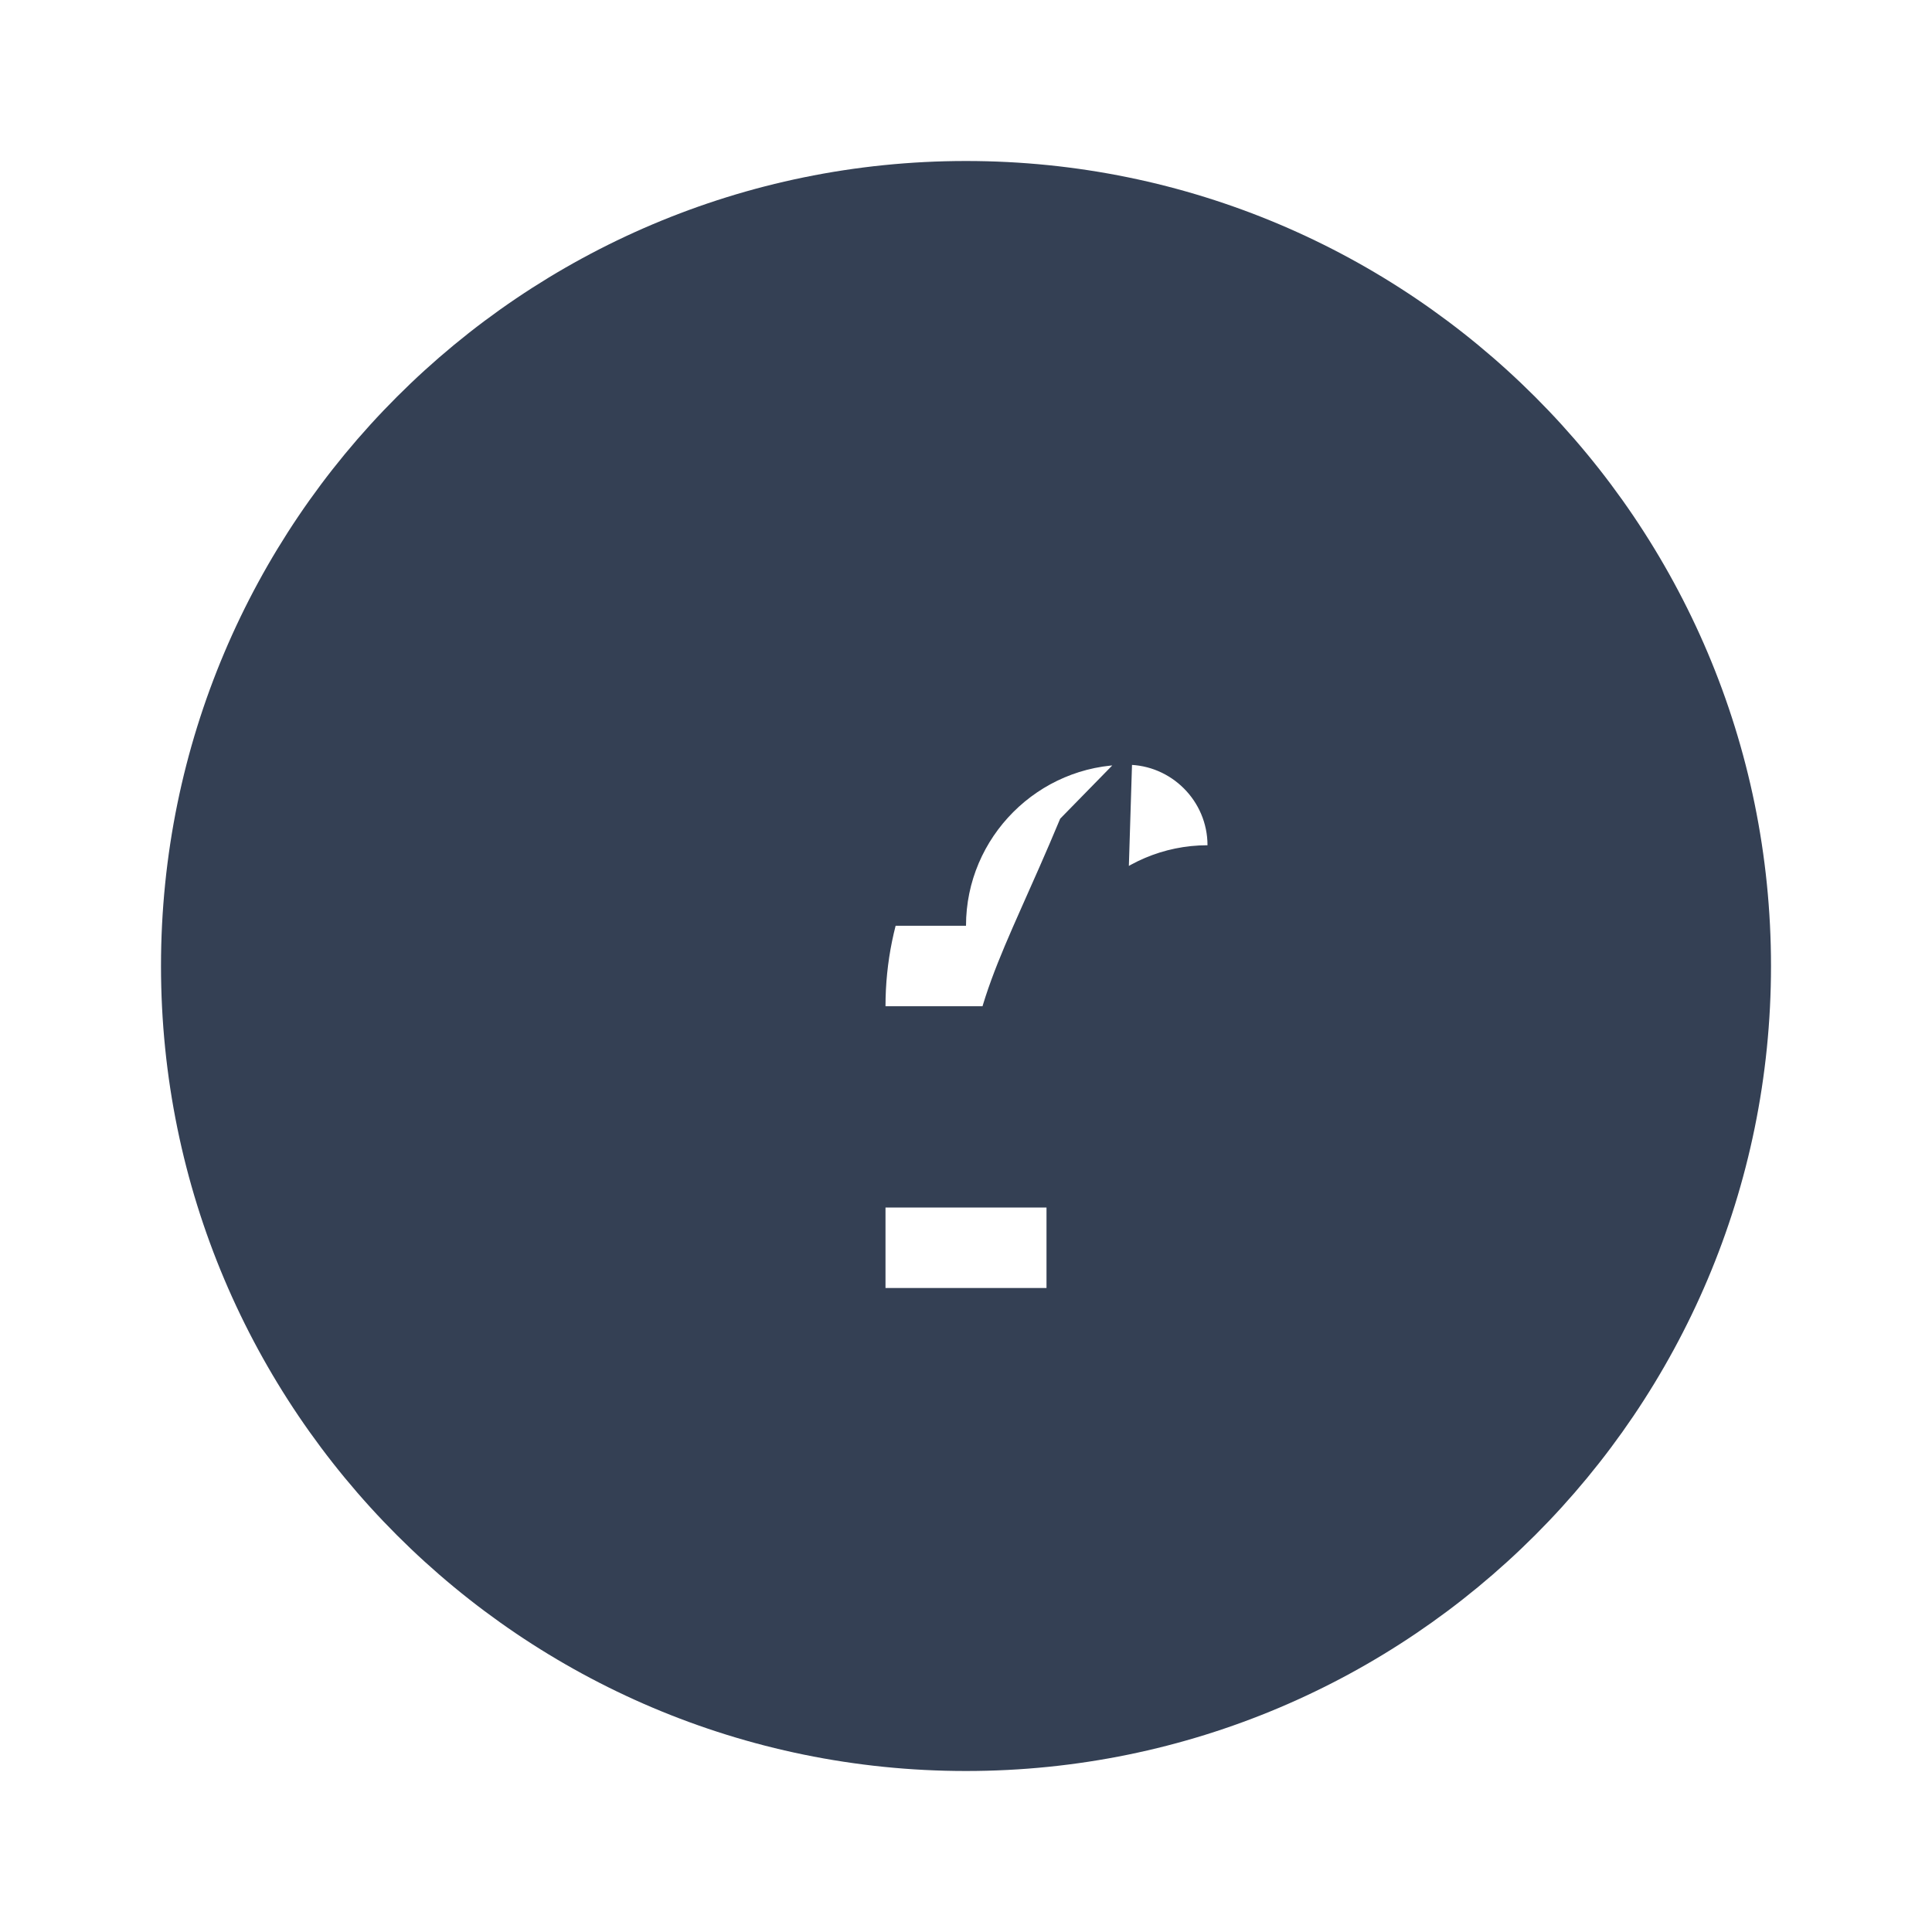
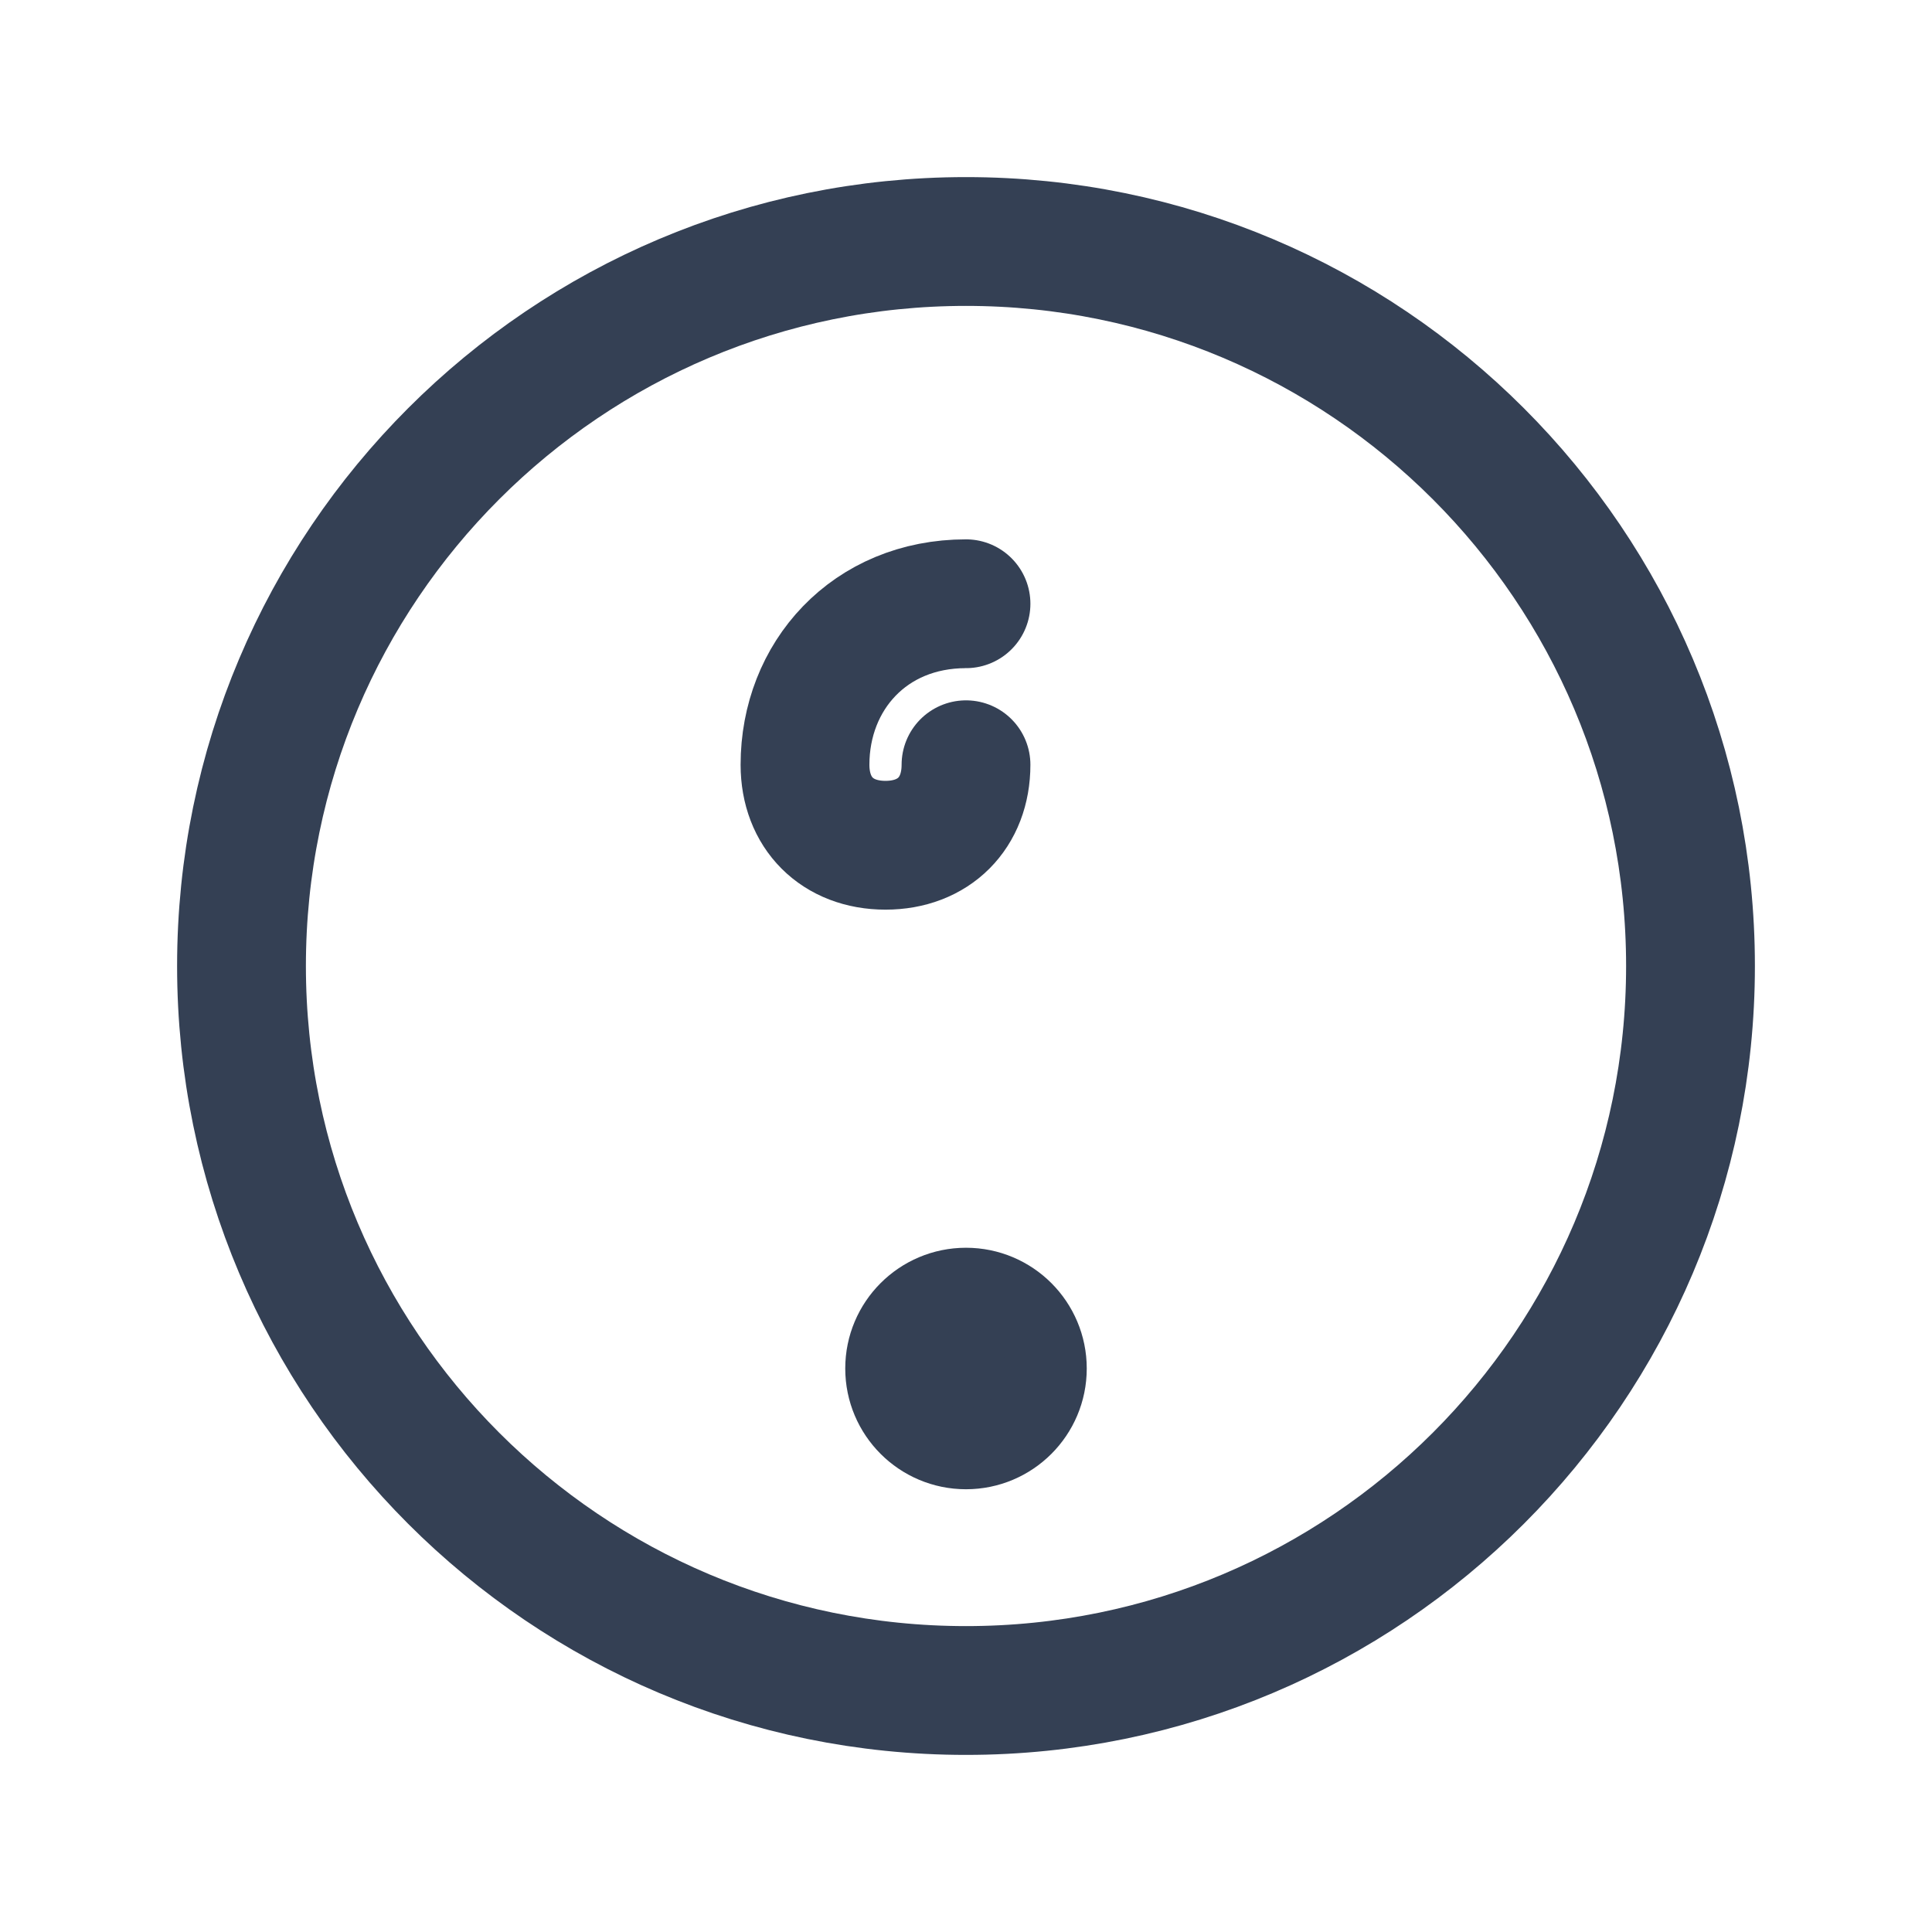
- <svg xmlns="http://www.w3.org/2000/svg" viewBox="0 0 24 24" fill="#344054">
-   <path d="M11 18h2v-2h-2v2zm1-16C6.48 2 2 6.48 2 12s4.48 10 10 10 10-4.48 10-10S17.52 2 12 2zm1 15h-2v-2h2v2zm1.07-7.75l-.9.92C12.45 11.9 12 12.5 12 14h2v-.5c0-.55.45-1 1-1 .55 0 1-.45 1-1s-.45-1-1-1c-1.1 0-2 .9-2 2H11c0-2.21 1.79-4 4-4 .55 0 1-.45 1-1s-.45-1-1-1c-2.76 0-5 2.24-5 5h2c0-1.1.9-2 2-2 .55 0 1 .45 1 1s-.45 1-1 1z" />
+ <svg xmlns="http://www.w3.org/2000/svg" viewBox="0 0 24 24" fill="none" stroke="#344054" stroke-linecap="round" stroke-linejoin="round">
+   <circle cx="12" cy="12" r="9" stroke-width="1.6" fill="none" />
+   <circle cx="12" cy="17" r="1" fill="#344054" />
+   <path d="M12 7.5c-1.2 0-2 .9-2 2 0 .6.4 1 1 1 .6 0 1-.4 1-1" stroke-width="1.6" />
</svg>
